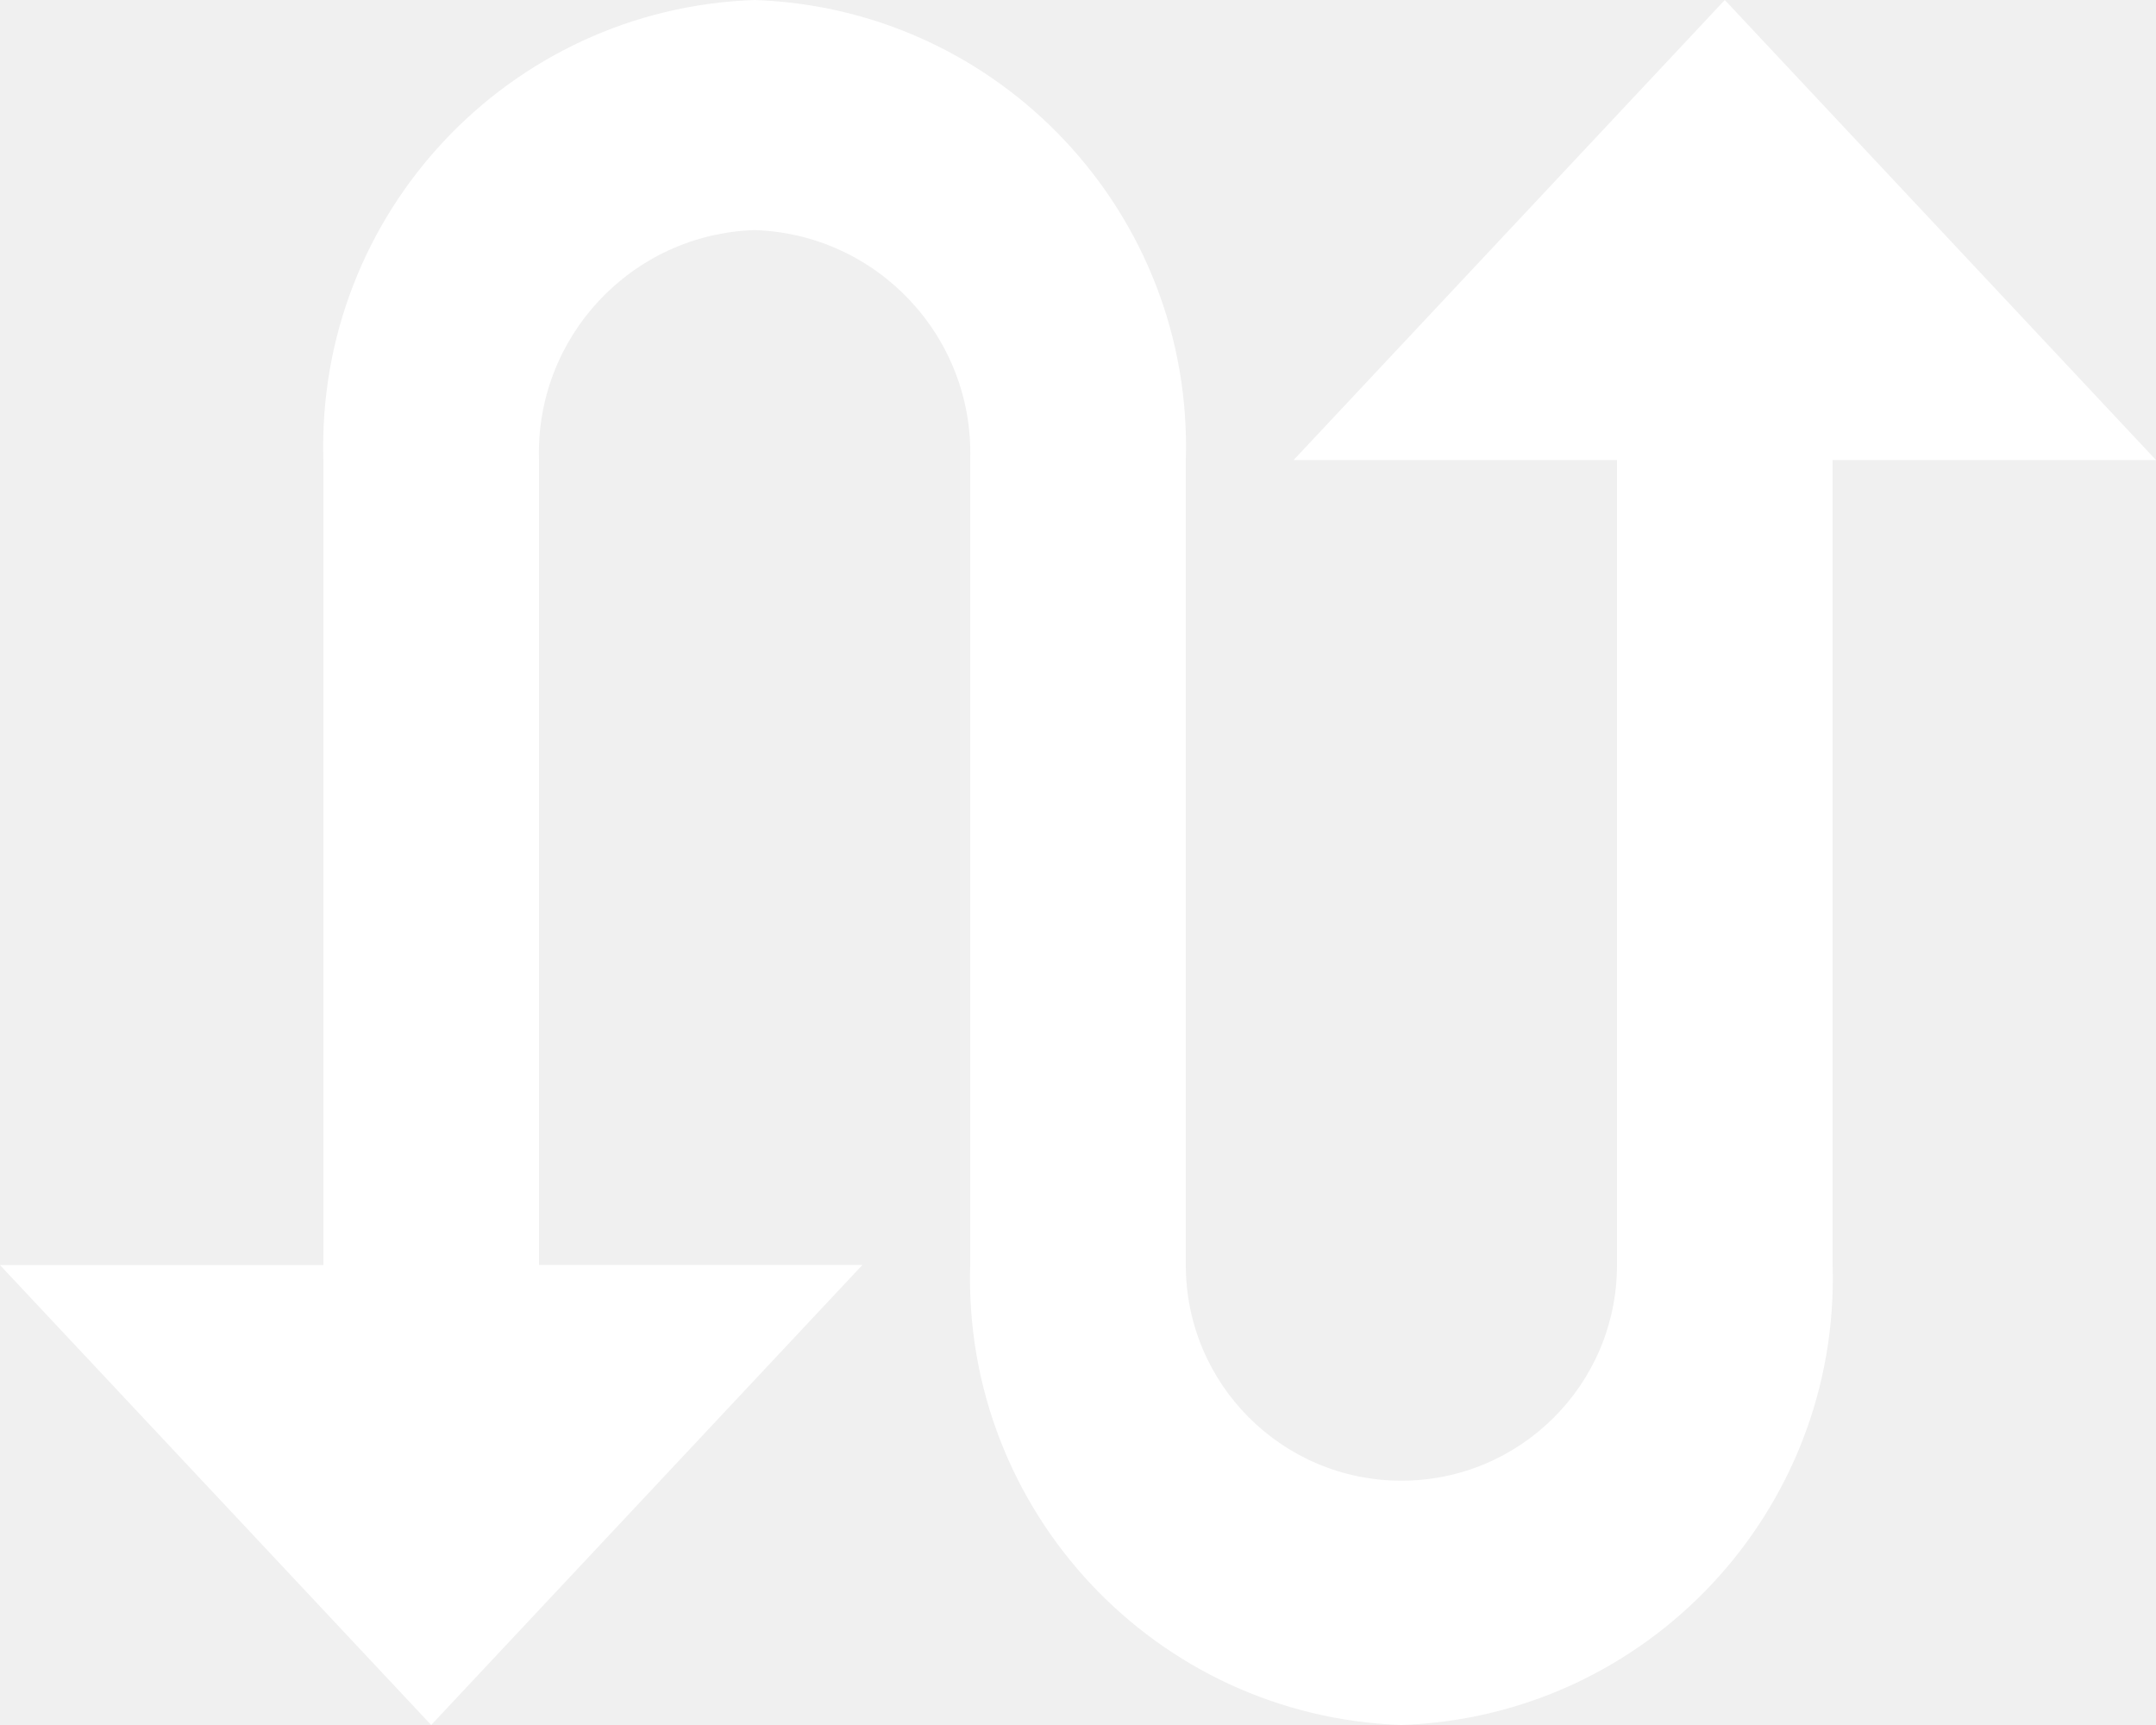
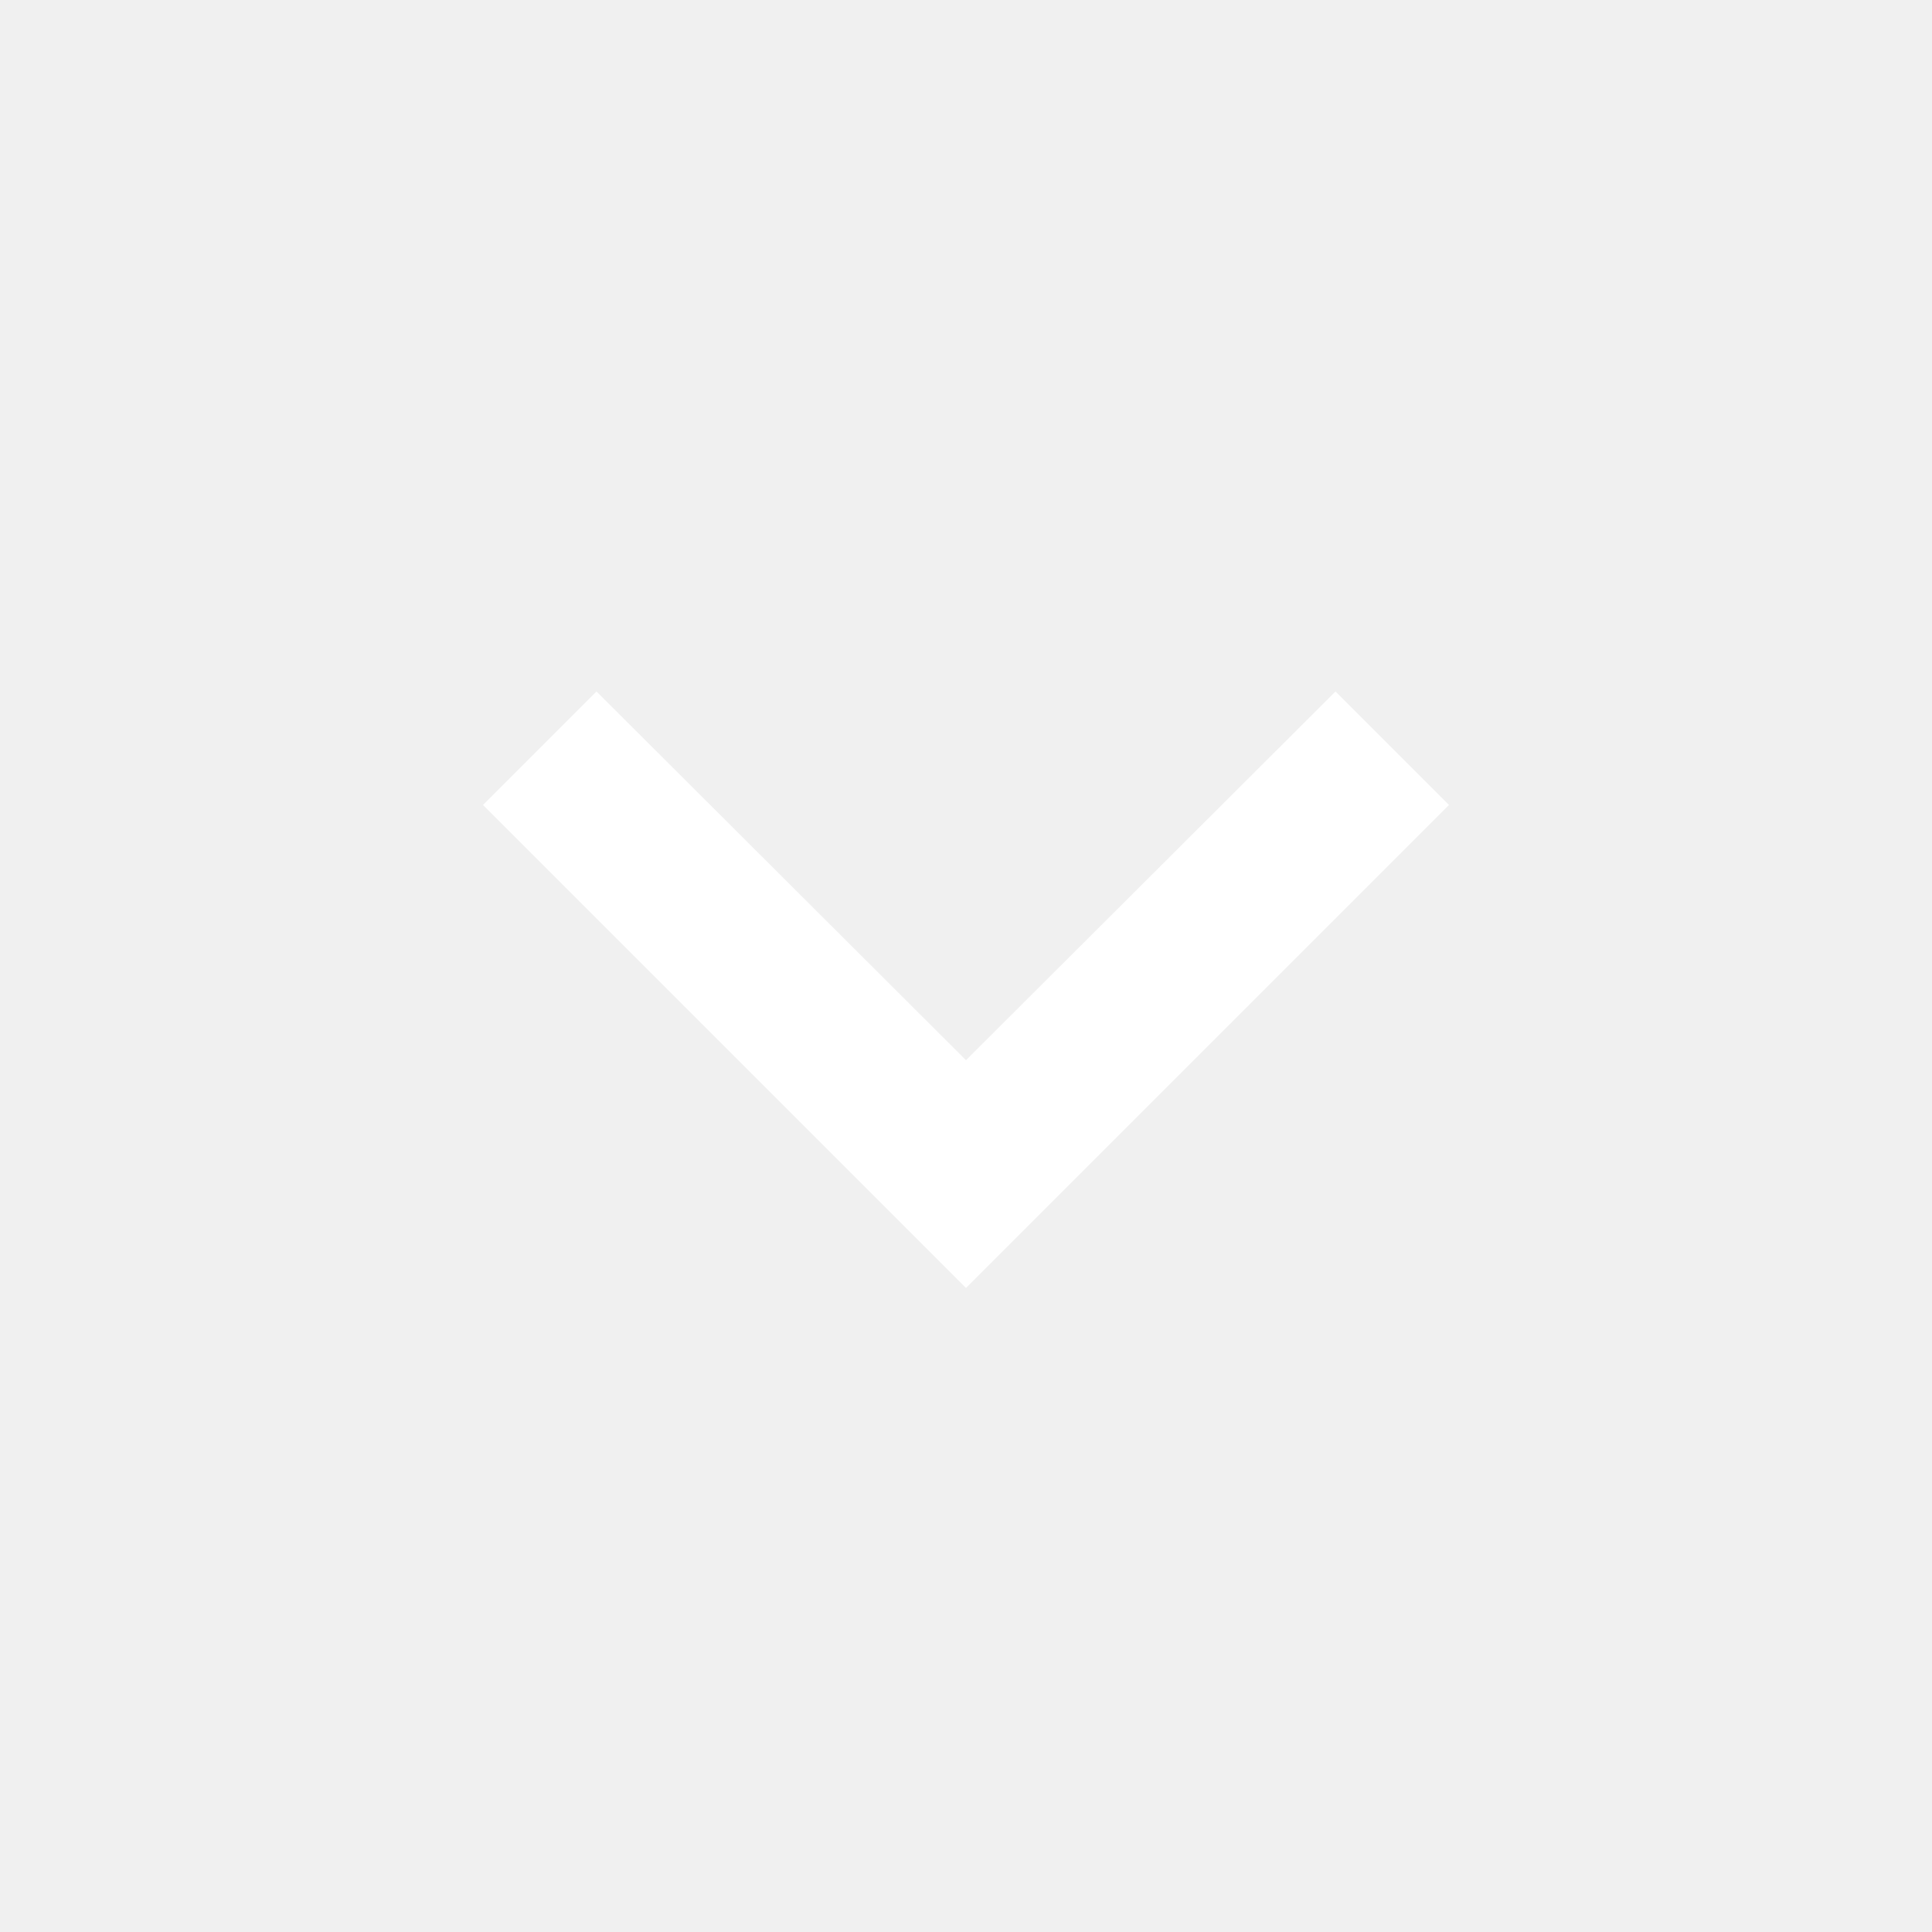
- <svg xmlns="http://www.w3.org/2000/svg" width="20" height="16" viewBox="0 0 20 16">
-   <path d="M20,8l-4,4.267h3v7.467a2,2,0,1,1-4,0V12.267A4.145,4.145,0,0,0,11,8a4.145,4.145,0,0,0-4,4.267v7.467H4L8,24l4-4.267H9V12.267a2.069,2.069,0,0,1,2-2.133,2.069,2.069,0,0,1,2,2.133v7.467A4.145,4.145,0,0,0,17,24a4.145,4.145,0,0,0,4-4.267V12.267h3Z" transform="translate(-4 -8)" fill="#fff" />
+ <svg xmlns="http://www.w3.org/2000/svg" height="24px" viewBox="0 0 24 24" width="24px" fill="#FFFFFF">
+   <path d="M24 24H0V0h24v24z" fill="none" opacity=".87" />
+   <path d="M16.59 8.59L12 13.17 7.41 8.59 6 10l6 6 6-6-1.41-1.41z" />
</svg>
